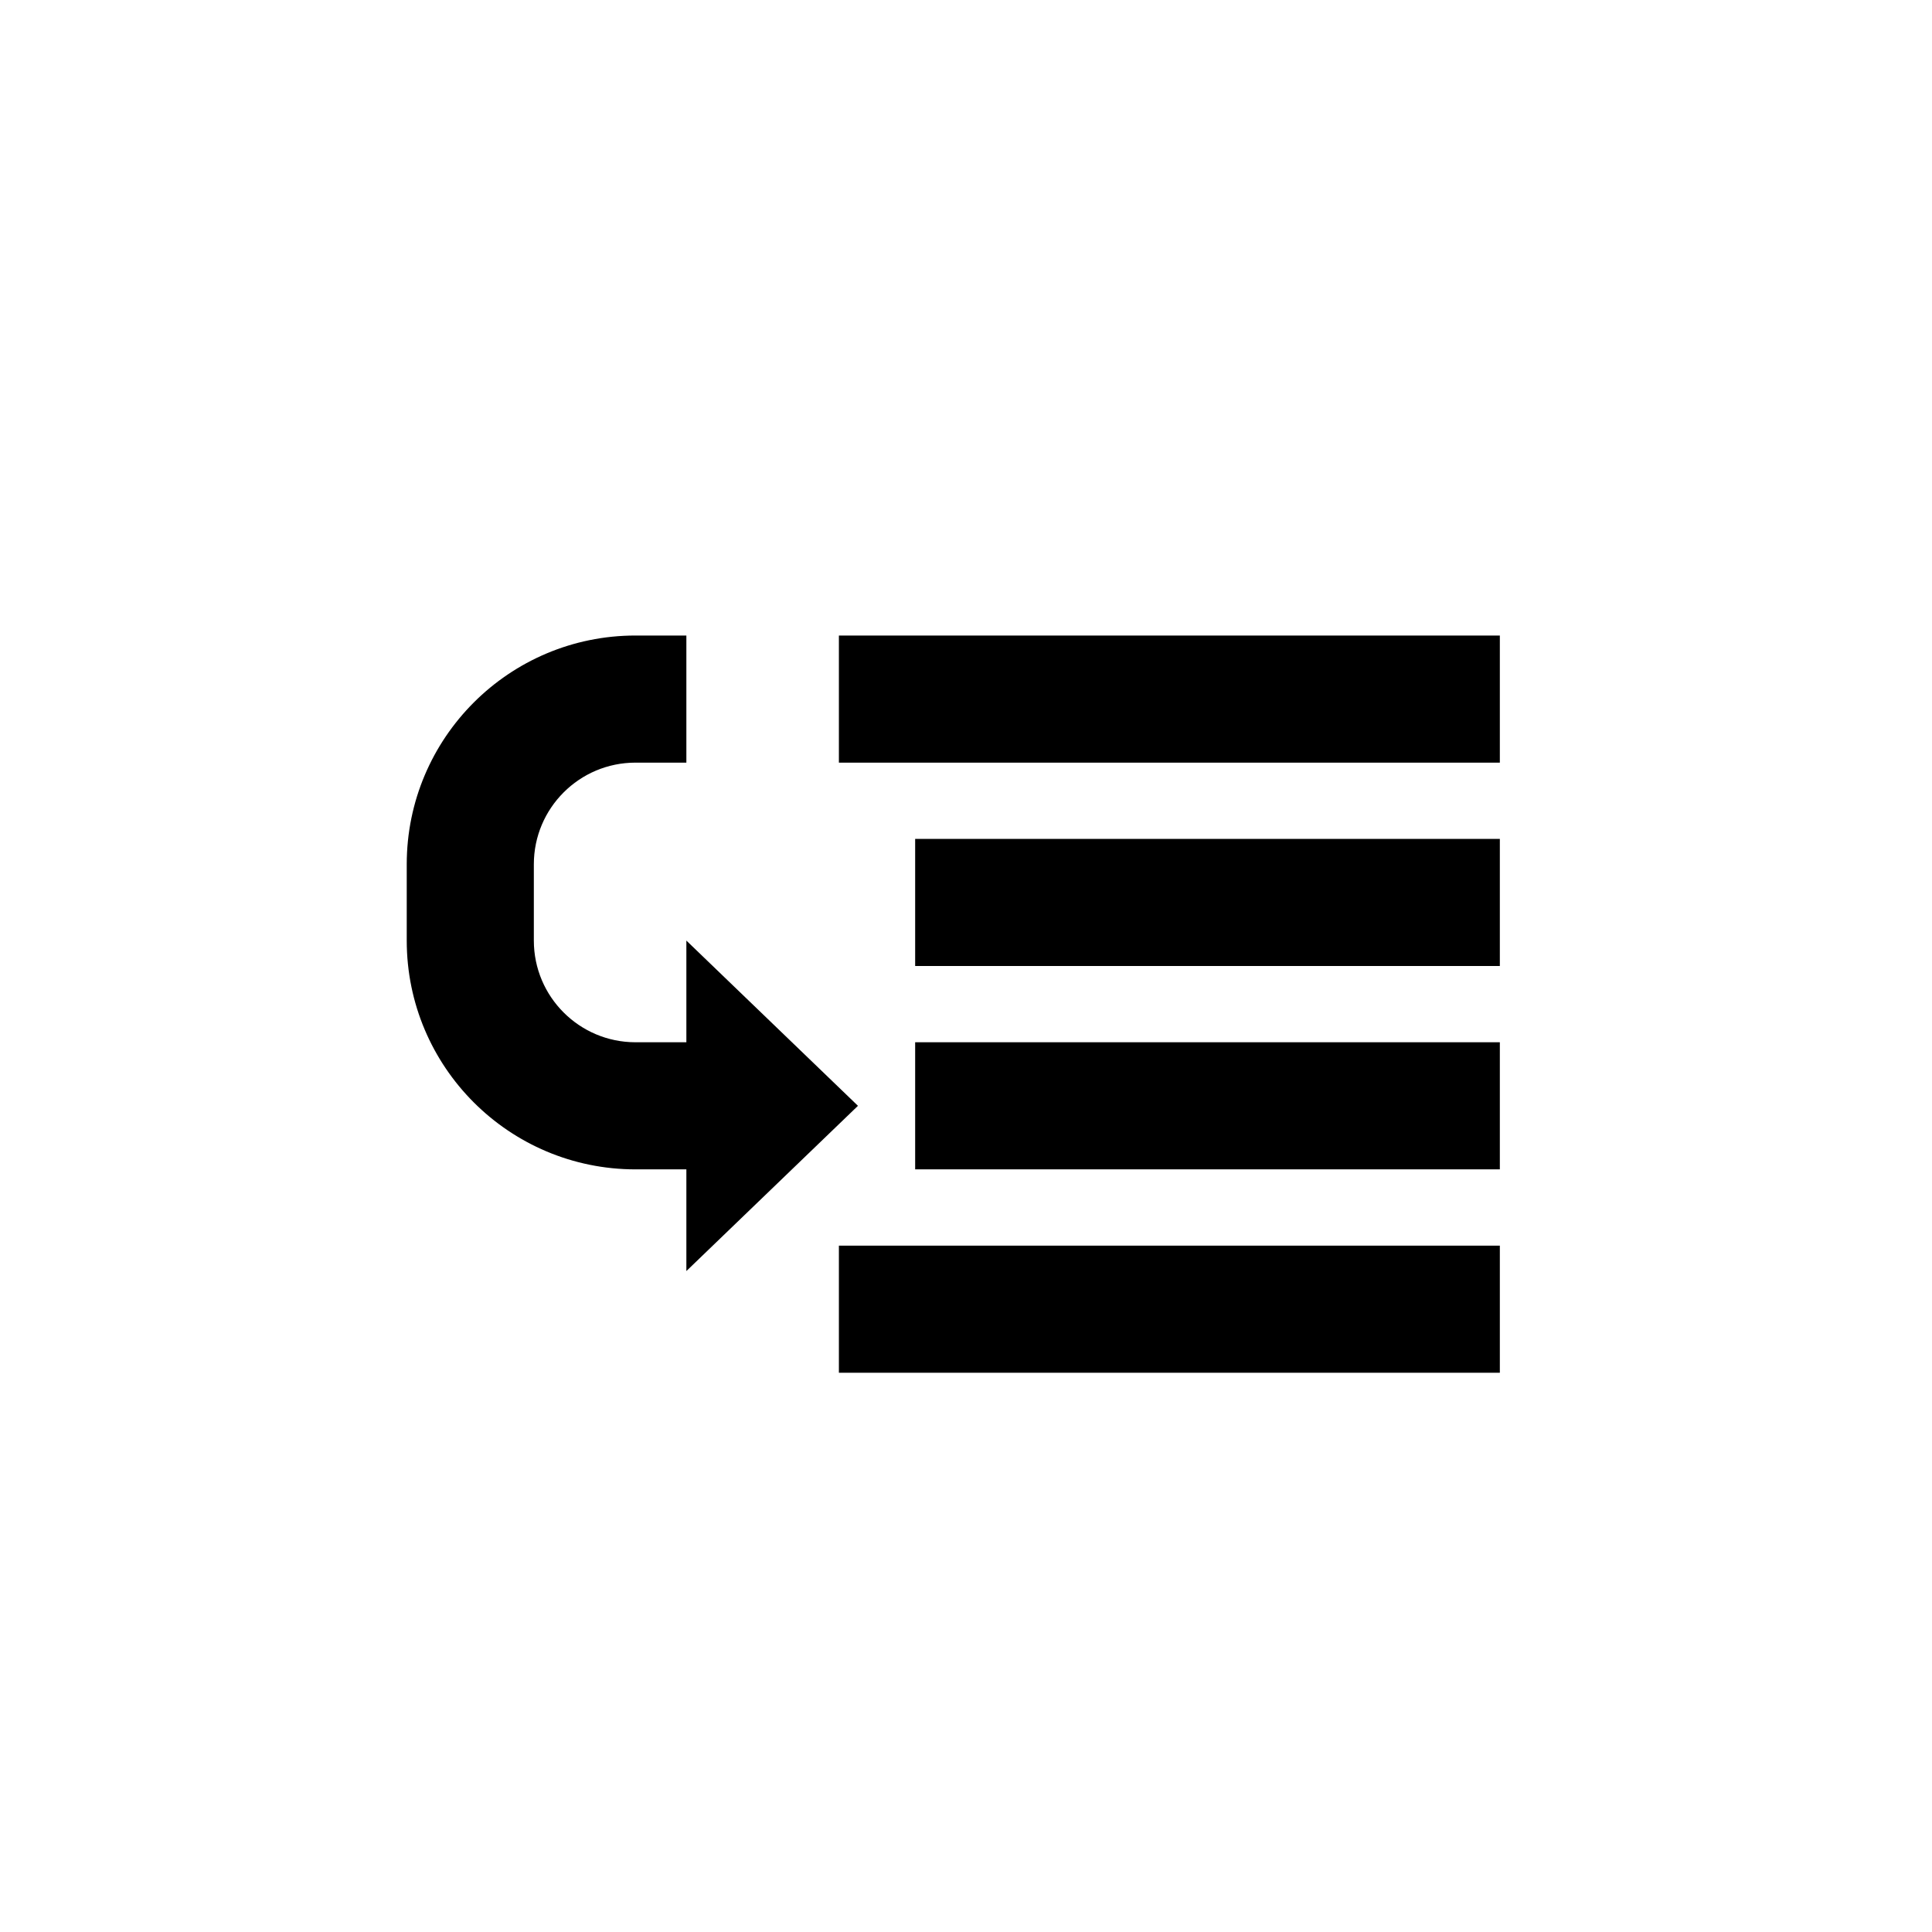
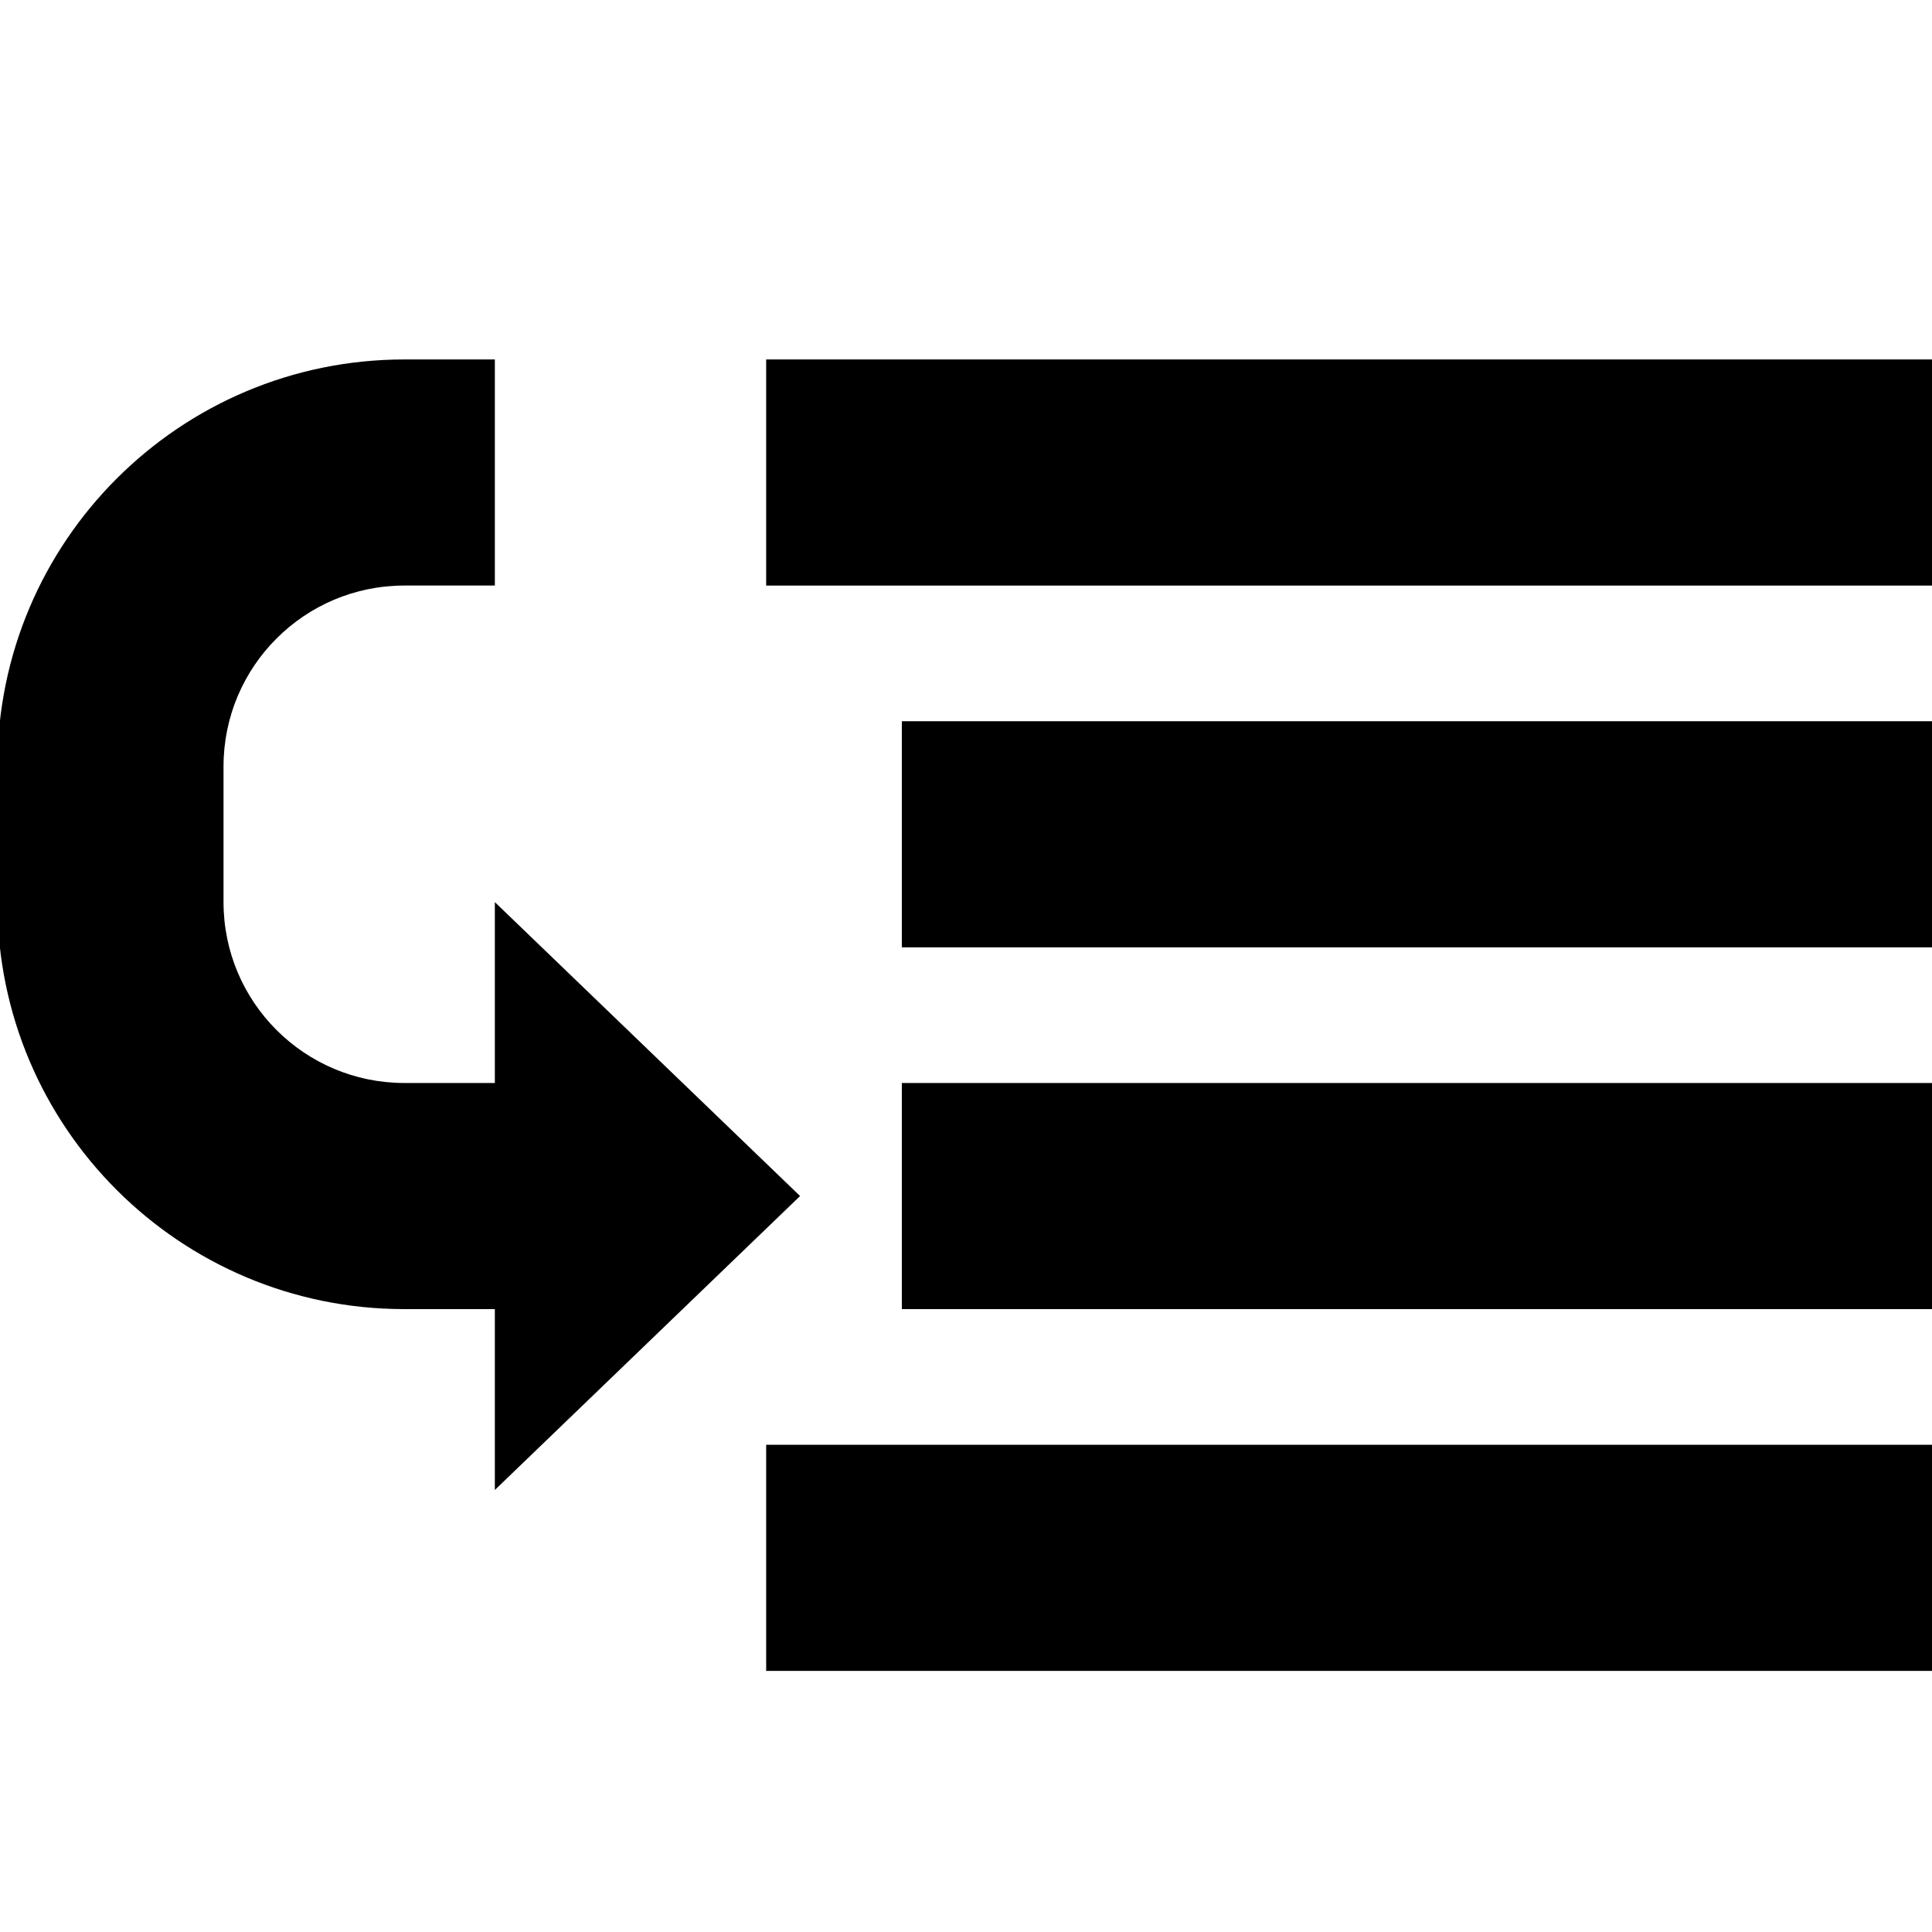
- <svg xmlns="http://www.w3.org/2000/svg" version="1.1" baseProfile="full" width="76" height="76" viewBox="0 0 76.00 76.00" enable-background="new 0 0 76.00 76.00" xml:space="preserve">
-   <path fill="#000000" fill-opacity="1" stroke-width="0.2" stroke-linejoin="round" d="M 33,25L 59,25L 59,30L 33,30L 33,25 Z M 36,33L 59,33L 59,38L 36,38L 36,33 Z M 36,41L 59,41L 59,46L 36,46L 36,41 Z M 33,49L 59,49L 59,54L 33,54L 33,49 Z M 21,37C 21,39.209 22.791,41 25,41L 27,41L 27,37L 33.75,43.5L 27,50L 27,46L 25,46C 20.029,46 16,41.971 16,37L 16,34C 16,29.029 20.029,25 25,25L 27,25L 27,30L 25,30C 22.791,30 21,31.791 21,34L 21,37 Z " />
+ <svg xmlns="http://www.w3.org/2000/svg" version="1.1" width="76" height="76" viewBox="0 0 76.00 76.00" enable-background="new 0 0 76.00 76.00" xml:space="preserve" id="svg2">
+   <defs id="defs8" />
+   <path d="m 30.139,14.141 46.251,0 0,8.894 -46.251,0 0,-8.894 z m 5.337,14.231 40.914,0 0,8.894 -40.914,0 0,-8.894 z m 0,14.231 40.914,0 0,8.894 -40.914,0 0,-8.894 z m -5.337,14.231 46.251,0 0,8.894 -46.251,0 0,-8.894 z M 8.793,35.487 c 0,3.93 3.186,7.115 7.115,7.115 l 3.558,0 0,-7.115 12.007,11.562 -12.007,11.563 0,-7.115 -3.558,0 c -8.842,0 -16.01,-7.168 -16.01,-16.01 l 0,-5.337 c 0,-8.842 7.168,-16.01 16.01,-16.01 l 3.558,0 0,8.894 -3.558,0 c -3.93,0 -7.115,3.186 -7.115,7.115 l 0,5.337 z" id="path4" style="fill:#000000;fill-opacity:1;stroke-width:0.2;stroke-linejoin:round" />
</svg>
